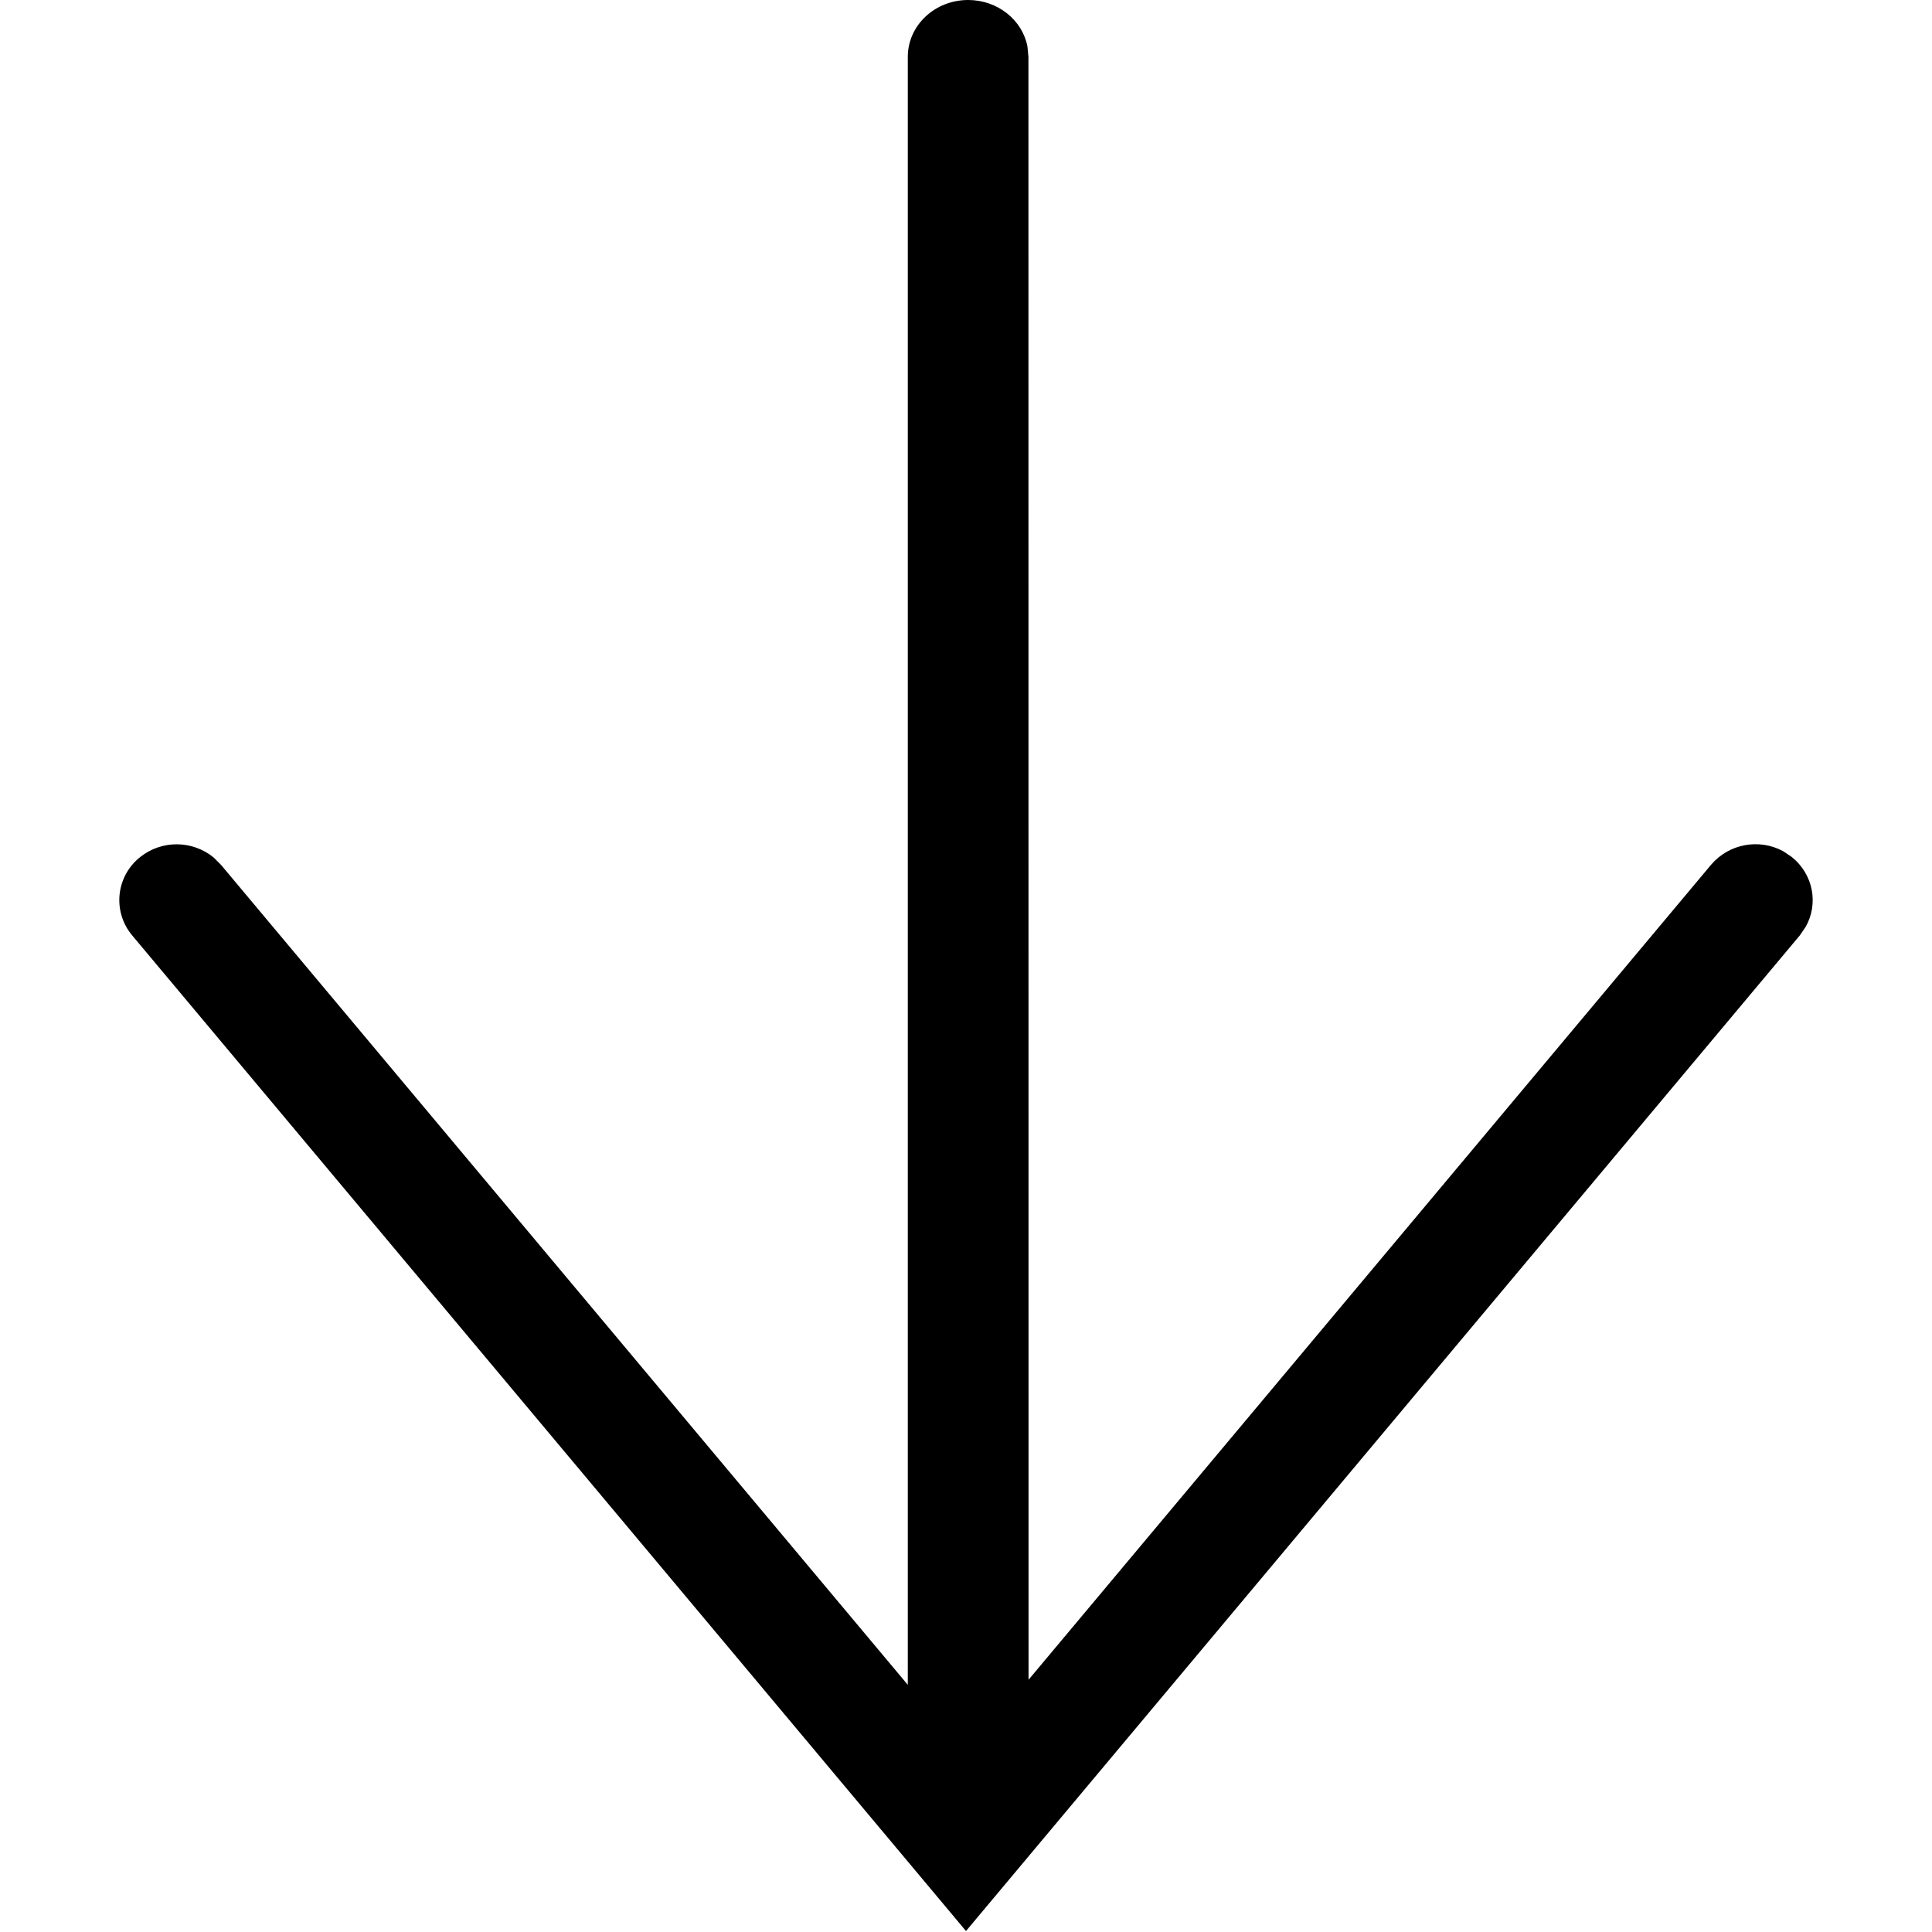
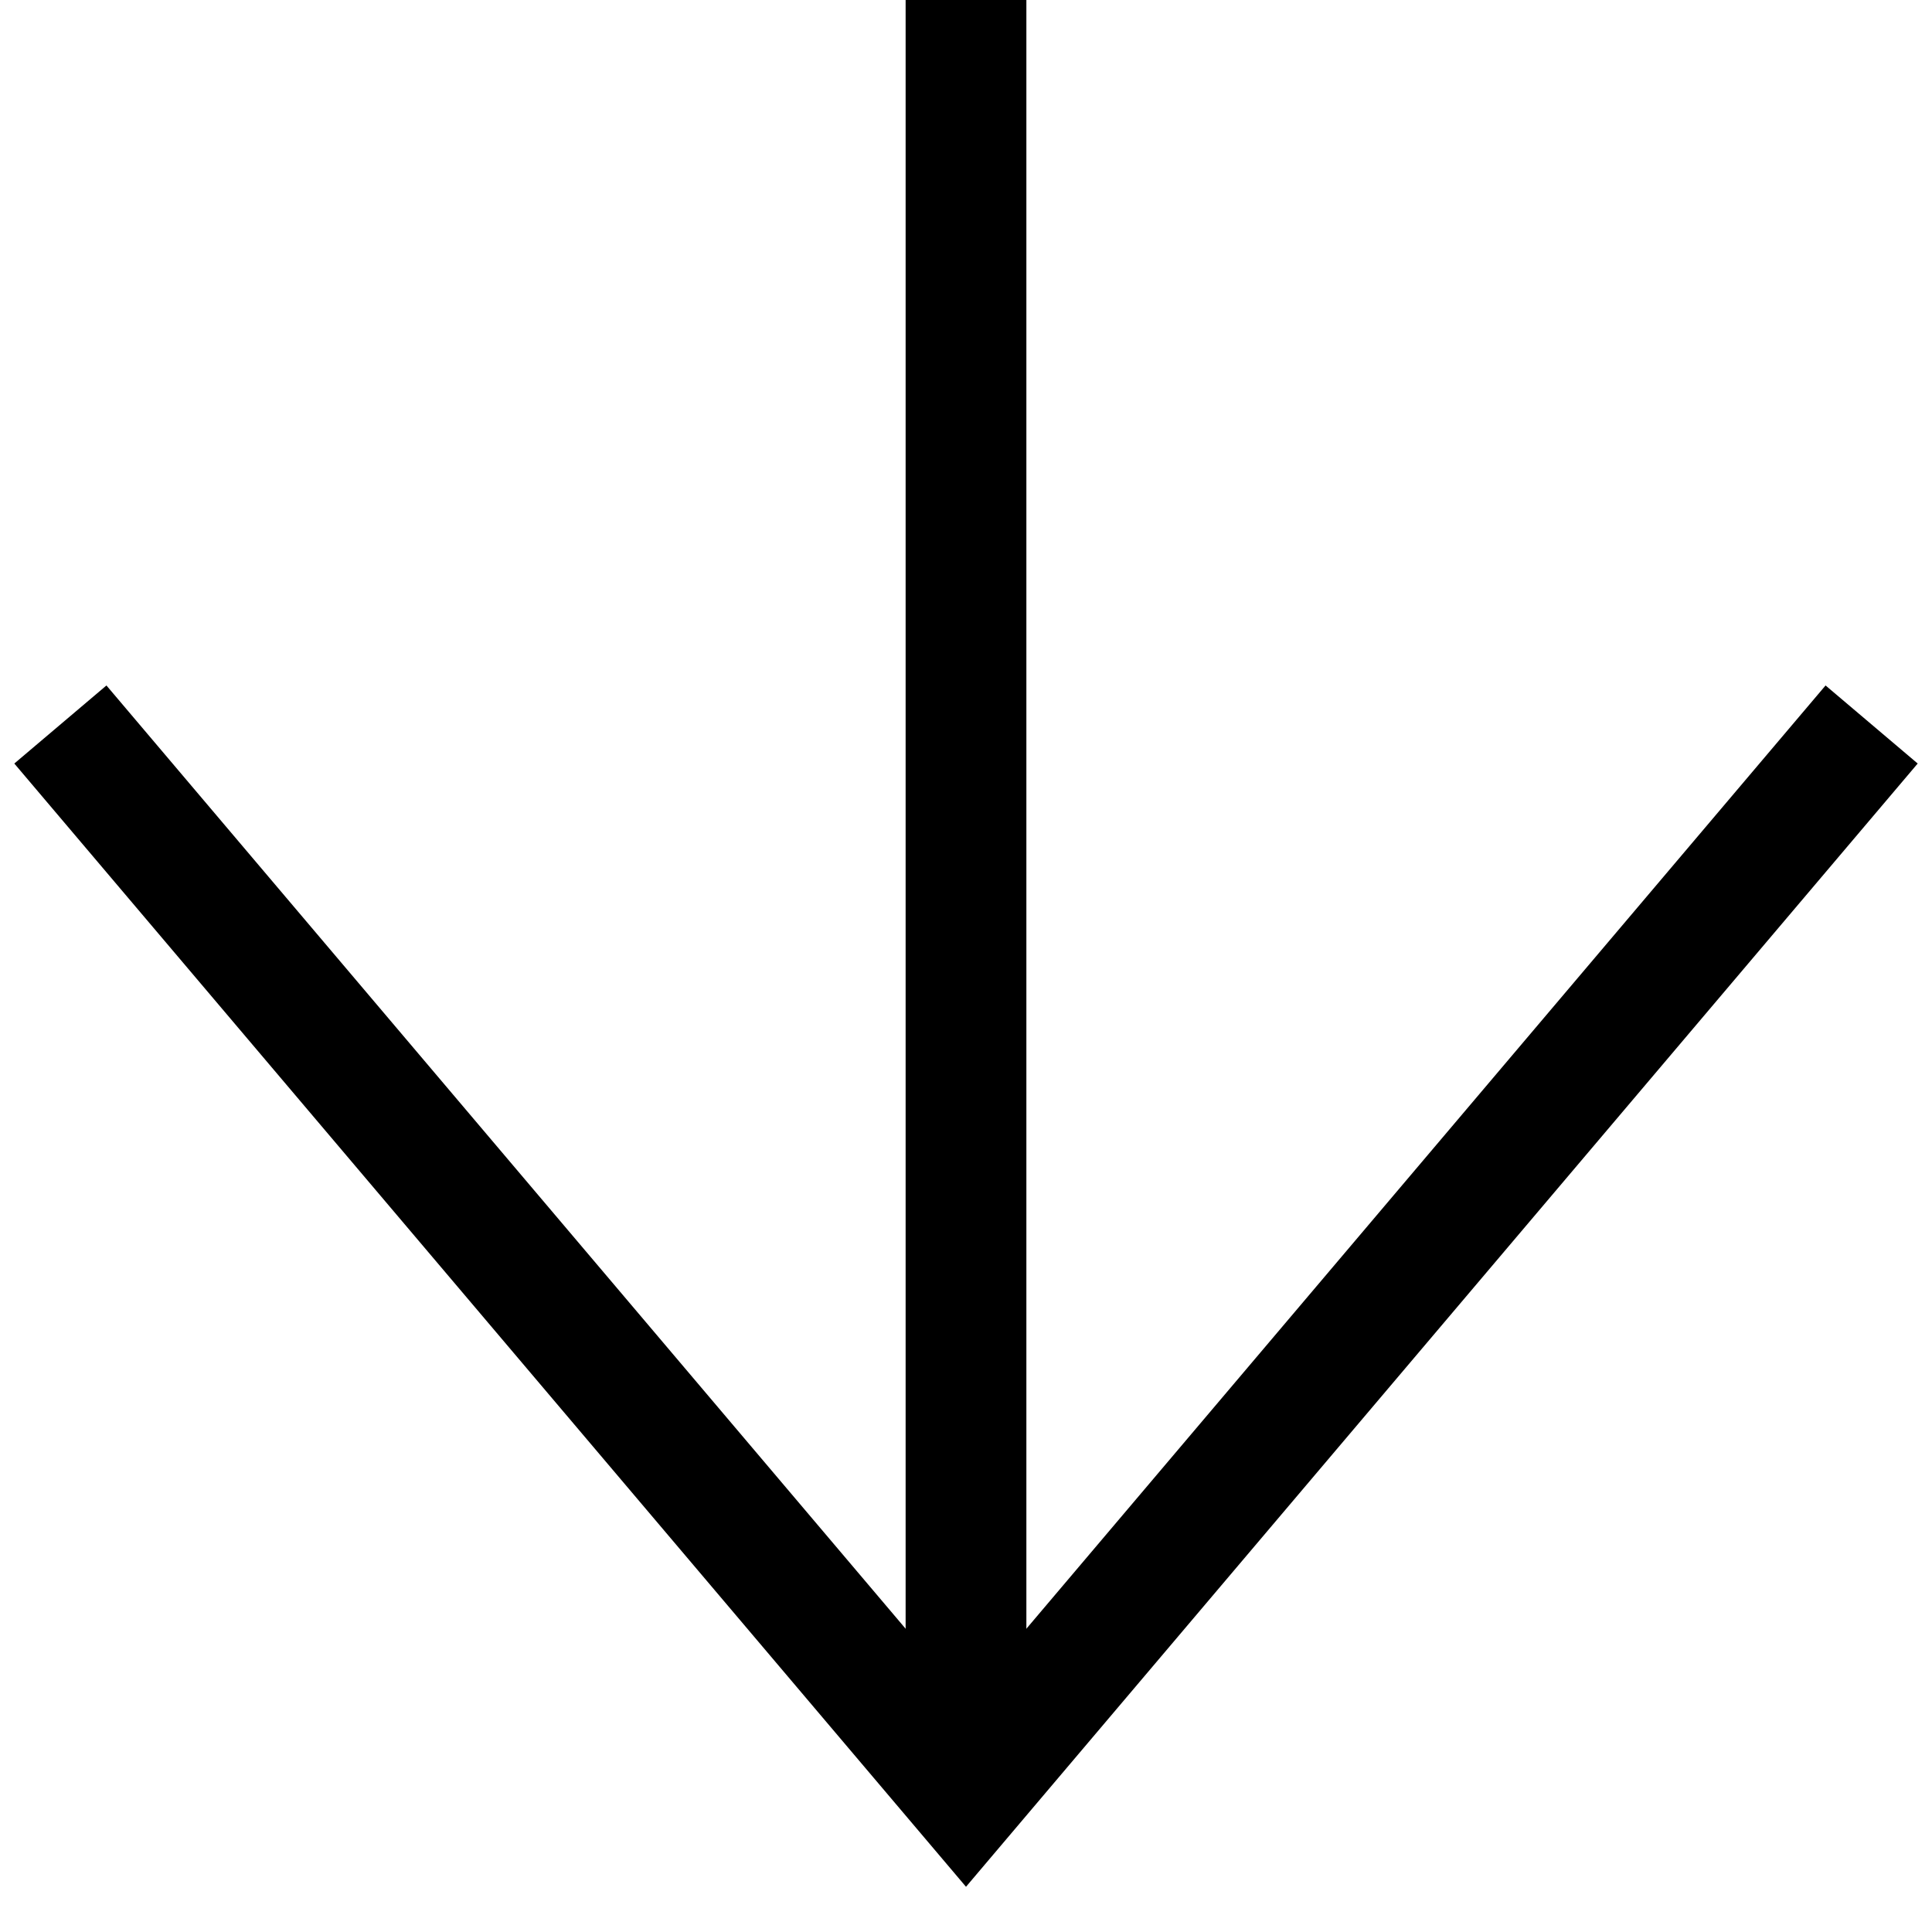
<svg xmlns="http://www.w3.org/2000/svg" viewBox="0 0 16 16">
-   <path d="M14.953 7.677l-.048.07L8 15.992 1.095 7.747a.454.454 0 01.067-.65.484.484 0 01.608.005l.06.06 5.688 6.791V.471c0-.26.223-.471.5-.471.245 0 .45.167.491.386l.008.085.001 13.44 5.652-6.749a.483.483 0 01.597-.113l.07.047c.181.144.225.39.116.581z" fill="#000" fill-rule="nonzero" />
+   <g fill="none" fill-rule="evenodd" stroke="currentColor">
+     <path d="M.5 6L8 14.852 15.5 6" />
+     <path stroke-linecap="square" d="M8 .5V14" />
+   </g>
</svg>
